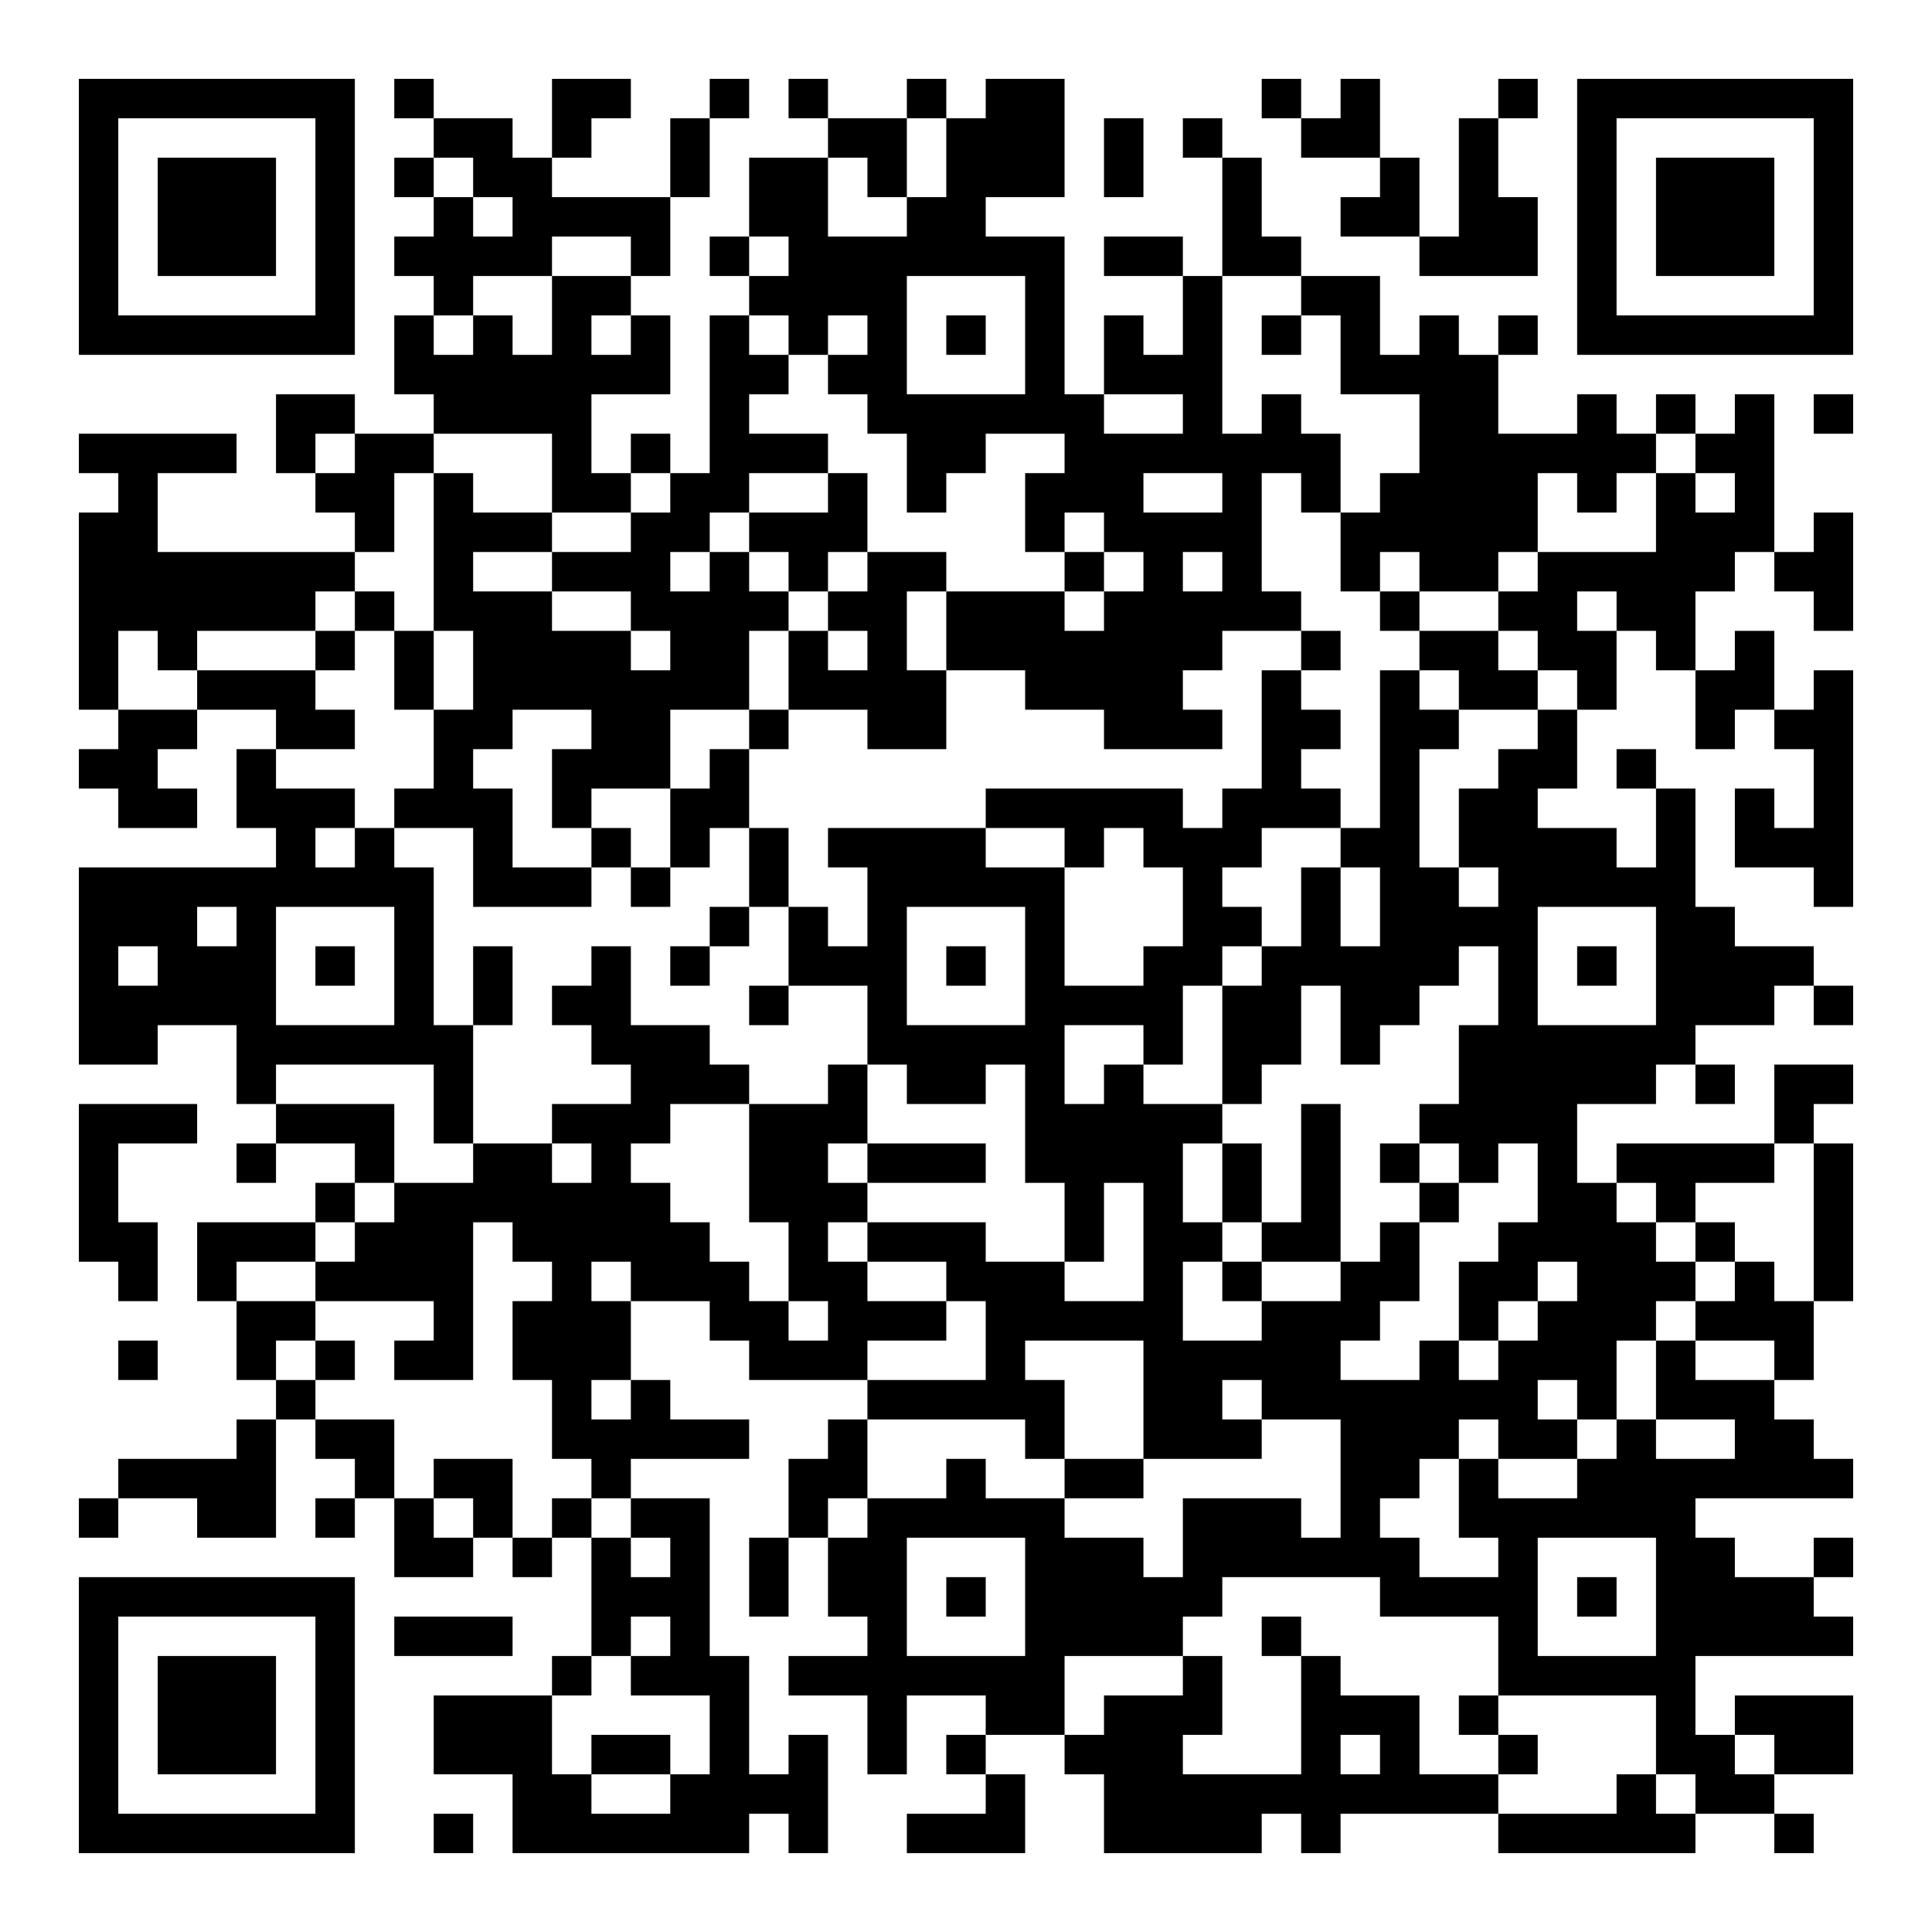
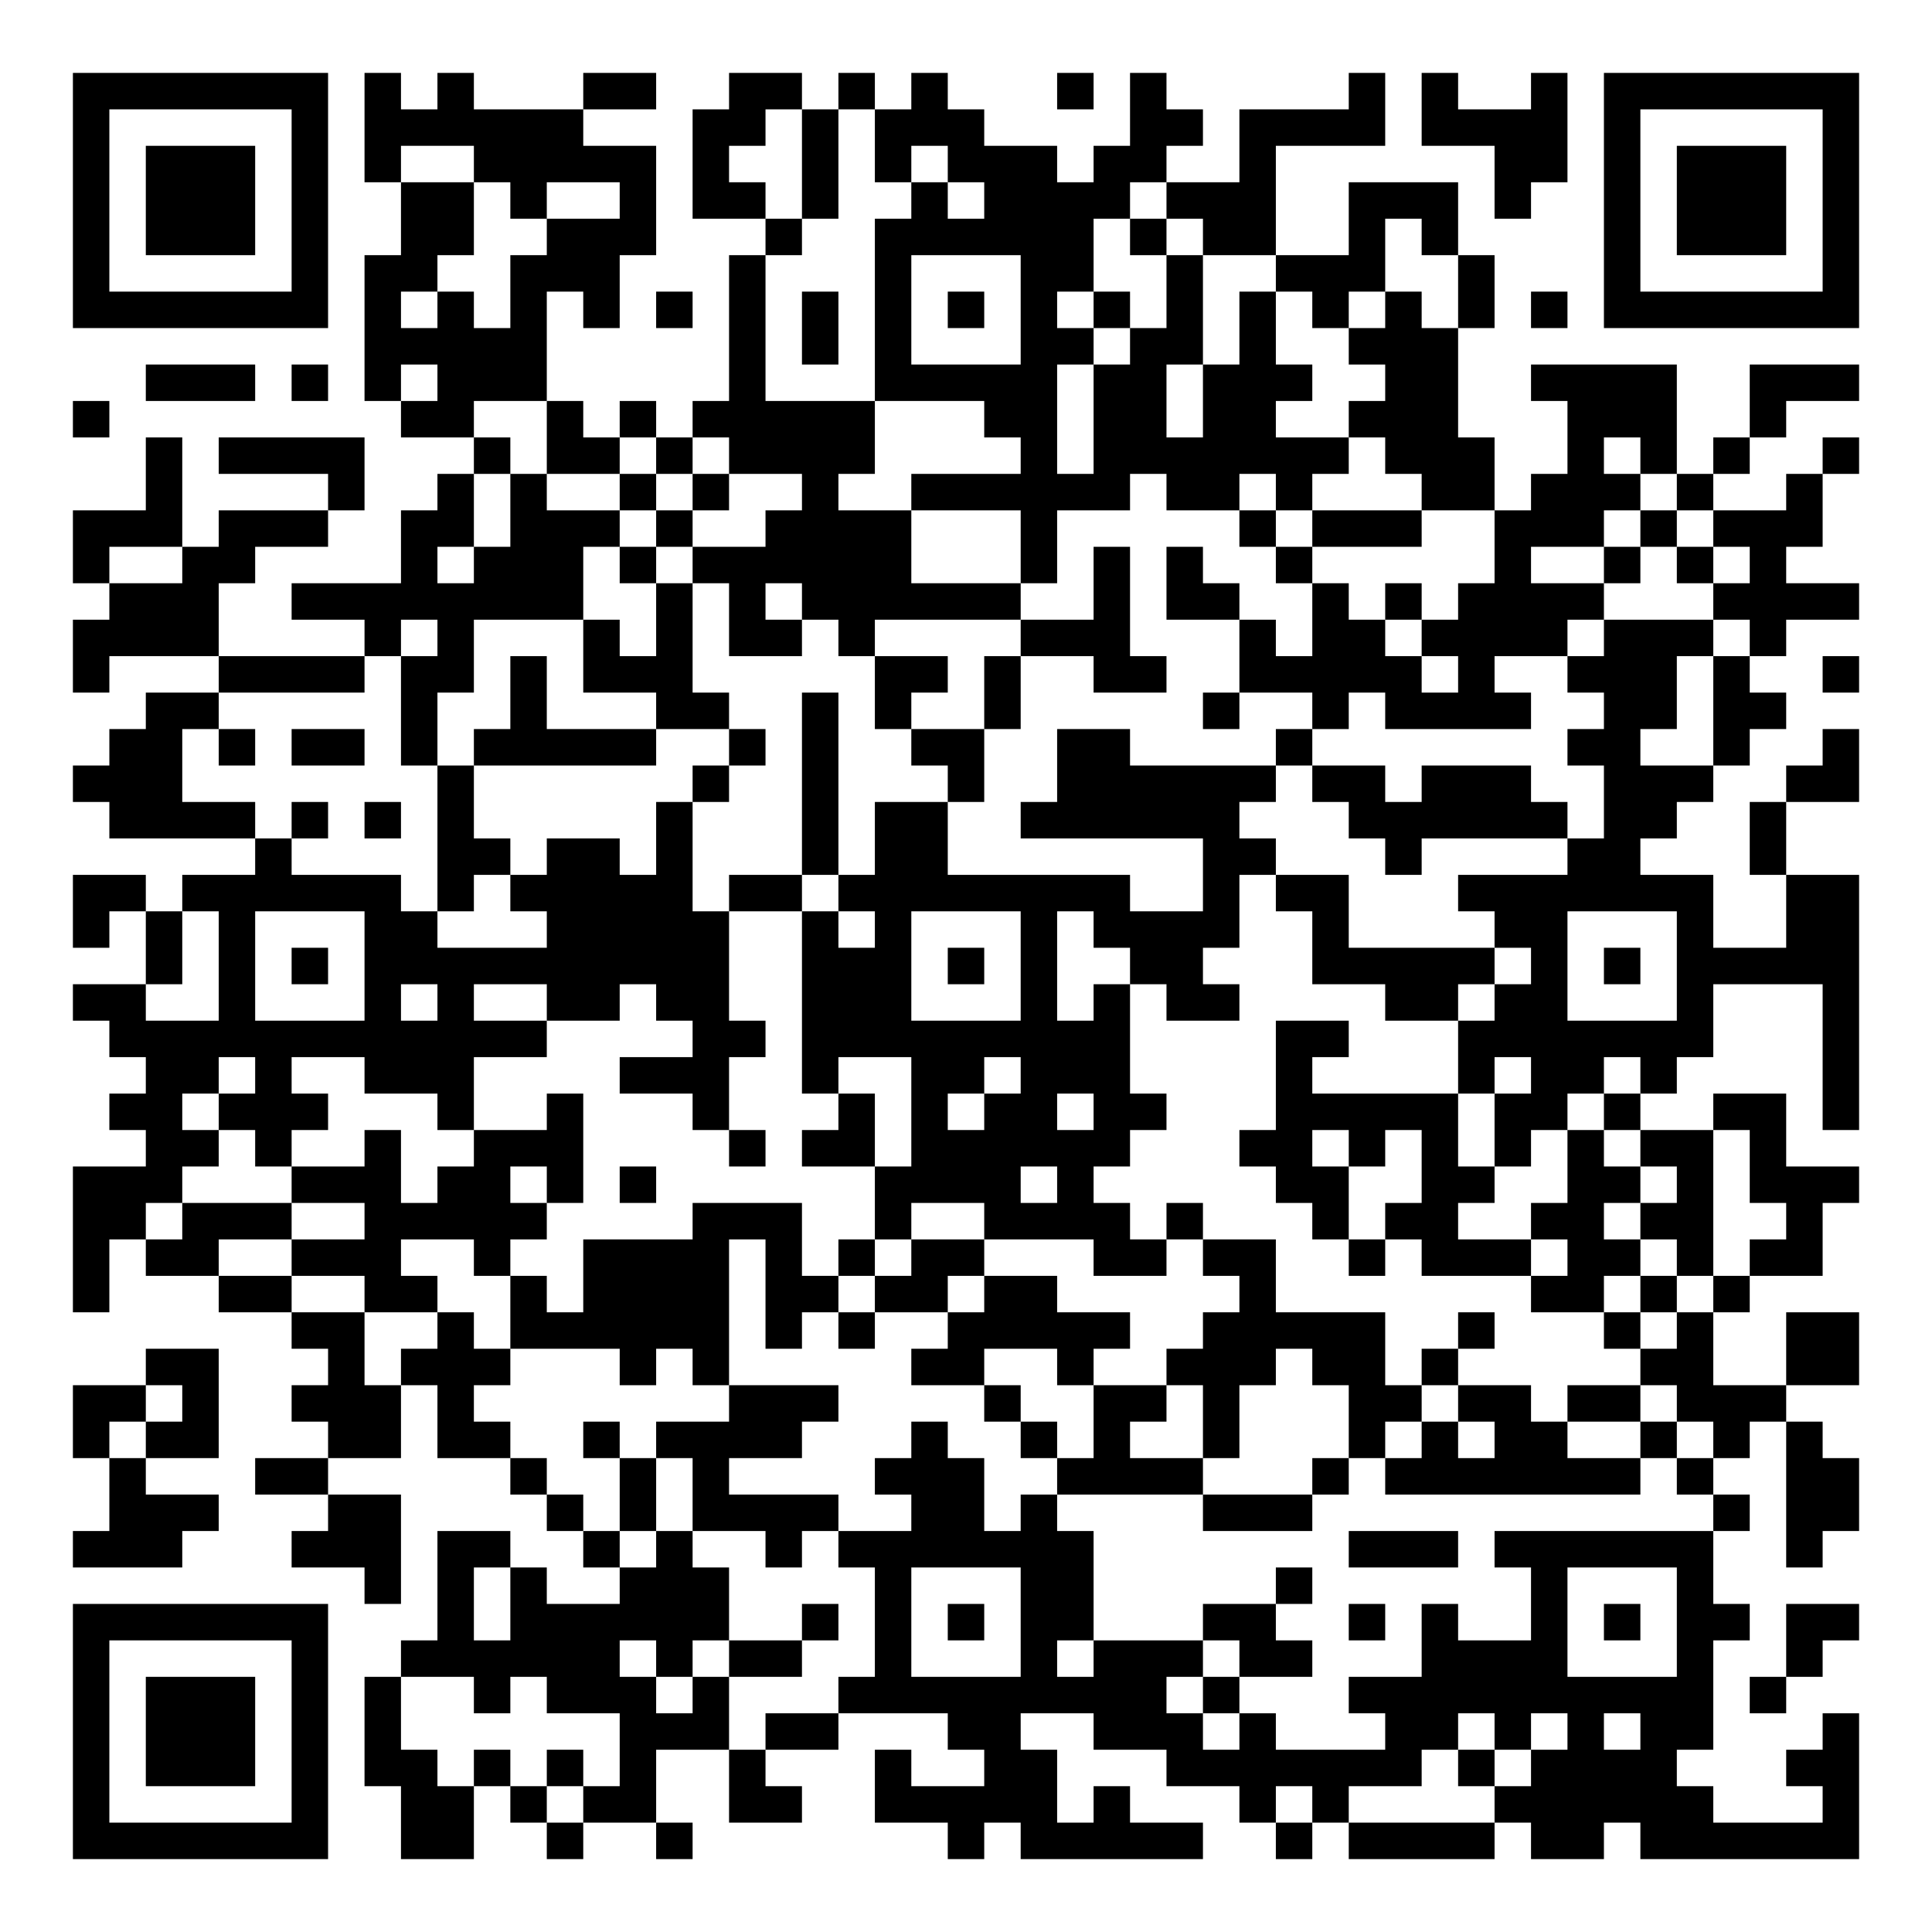
- <svg xmlns="http://www.w3.org/2000/svg" viewBox="0 0 49 49" class="segno">
-   <path fill="#fff" d="M0 0h49v49h-49z" />
-   <path class="qrline" stroke="#000" d="M2 2.5h7m1 0h1m3 0h2m2 0h1m1 0h1m2 0h1m1 0h2m5 0h1m1 0h1m3 0h1m1 0h7m-45 1h1m5 0h1m2 0h2m1 0h1m2 0h1m3 0h2m1 0h3m1 0h1m1 0h1m2 0h2m2 0h1m2 0h1m5 0h1m-45 1h1m1 0h3m1 0h1m1 0h1m1 0h2m3 0h1m1 0h2m1 0h1m1 0h3m1 0h1m2 0h1m3 0h1m1 0h1m2 0h1m1 0h3m1 0h1m-45 1h1m1 0h3m1 0h1m2 0h1m1 0h4m2 0h2m2 0h2m6 0h1m2 0h2m1 0h2m1 0h1m1 0h3m1 0h1m-45 1h1m1 0h3m1 0h1m1 0h4m2 0h1m1 0h1m1 0h7m1 0h2m1 0h2m3 0h3m1 0h1m1 0h3m1 0h1m-45 1h1m5 0h1m2 0h1m2 0h2m3 0h4m3 0h1m3 0h1m2 0h2m5 0h1m5 0h1m-45 1h7m1 0h1m1 0h1m1 0h1m1 0h1m1 0h1m1 0h1m1 0h1m1 0h1m1 0h1m1 0h1m1 0h1m1 0h1m1 0h1m1 0h1m1 0h1m1 0h7m-37 1h7m1 0h2m1 0h2m3 0h1m1 0h3m3 0h4m-31 1h2m2 0h4m3 0h1m3 0h6m2 0h1m1 0h1m3 0h2m2 0h1m1 0h1m1 0h1m1 0h1m-45 1h4m1 0h1m1 0h2m3 0h1m1 0h1m1 0h3m2 0h2m2 0h7m2 0h6m1 0h2m-42 1h1m4 0h2m1 0h1m2 0h2m1 0h2m2 0h1m1 0h1m2 0h3m2 0h1m1 0h1m1 0h4m1 0h1m1 0h1m1 0h1m-43 1h2m5 0h1m1 0h3m2 0h2m1 0h3m4 0h1m1 0h4m2 0h5m3 0h3m1 0h1m-45 1h7m2 0h1m2 0h3m1 0h1m1 0h1m1 0h2m3 0h1m1 0h1m1 0h1m2 0h1m1 0h2m1 0h5m1 0h2m-45 1h6m1 0h1m1 0h3m2 0h4m1 0h2m1 0h3m1 0h5m2 0h1m2 0h2m1 0h2m3 0h1m-45 1h1m1 0h1m3 0h1m1 0h1m1 0h4m1 0h2m1 0h1m1 0h1m1 0h7m2 0h1m2 0h2m1 0h2m1 0h1m1 0h1m-43 1h1m2 0h3m2 0h1m1 0h7m1 0h4m2 0h4m2 0h1m2 0h1m1 0h2m1 0h1m2 0h2m1 0h1m-44 1h2m2 0h2m2 0h2m2 0h2m2 0h1m2 0h2m4 0h3m1 0h2m1 0h2m2 0h1m3 0h1m1 0h2m-45 1h2m2 0h1m4 0h1m2 0h3m1 0h1m13 0h1m2 0h1m2 0h2m1 0h1m4 0h1m-44 1h2m1 0h3m1 0h3m1 0h1m2 0h2m6 0h5m1 0h3m1 0h1m1 0h2m3 0h1m1 0h1m1 0h1m-40 1h1m1 0h1m2 0h1m2 0h1m1 0h1m1 0h1m1 0h4m2 0h1m1 0h3m2 0h2m1 0h4m1 0h1m1 0h3m-45 1h9m1 0h3m1 0h1m2 0h1m2 0h5m3 0h1m2 0h1m1 0h2m1 0h5m3 0h1m-45 1h3m1 0h1m3 0h1m7 0h1m1 0h1m1 0h1m3 0h1m3 0h2m1 0h1m1 0h4m3 0h2m-42 1h1m1 0h3m1 0h1m1 0h1m1 0h1m2 0h1m1 0h1m2 0h3m1 0h1m1 0h1m2 0h2m1 0h5m1 0h1m1 0h1m1 0h4m-44 1h5m3 0h1m1 0h1m1 0h2m3 0h1m2 0h1m3 0h4m1 0h2m1 0h2m2 0h1m3 0h3m1 0h1m-45 1h2m2 0h6m3 0h3m4 0h5m2 0h1m1 0h2m1 0h1m2 0h6m-37 1h1m4 0h1m4 0h3m2 0h1m1 0h2m1 0h1m1 0h1m2 0h1m5 0h5m1 0h1m1 0h2m-45 1h3m2 0h3m1 0h1m2 0h3m2 0h3m4 0h5m2 0h1m2 0h4m5 0h1m-44 1h1m3 0h1m2 0h1m2 0h2m1 0h1m3 0h2m1 0h3m1 0h4m1 0h1m1 0h1m1 0h1m1 0h1m1 0h1m1 0h4m1 0h1m-45 1h1m5 0h1m1 0h7m2 0h3m5 0h1m1 0h1m1 0h1m1 0h1m2 0h1m2 0h2m1 0h1m3 0h1m-45 1h2m1 0h3m1 0h3m1 0h5m2 0h1m1 0h3m2 0h1m1 0h2m1 0h2m1 0h1m2 0h4m1 0h1m2 0h1m-44 1h1m1 0h1m2 0h4m2 0h1m1 0h3m1 0h2m2 0h3m2 0h1m1 0h1m2 0h2m1 0h2m1 0h3m1 0h1m1 0h1m-41 1h2m3 0h1m1 0h3m2 0h2m1 0h3m1 0h5m2 0h3m2 0h1m1 0h3m1 0h3m-43 1h1m2 0h1m1 0h1m1 0h2m1 0h3m3 0h3m3 0h1m3 0h5m2 0h1m1 0h3m1 0h1m2 0h1m-39 1h1m6 0h1m1 0h1m5 0h5m2 0h2m1 0h7m1 0h1m1 0h3m-39 1h1m1 0h2m4 0h5m2 0h1m4 0h1m2 0h3m2 0h3m1 0h2m1 0h1m2 0h2m-43 1h4m2 0h1m1 0h2m2 0h1m4 0h2m2 0h1m2 0h2m5 0h2m1 0h1m2 0h7m-45 1h1m2 0h2m1 0h1m1 0h1m1 0h1m1 0h1m1 0h2m2 0h1m1 0h5m3 0h3m1 0h1m2 0h6m-33 1h2m1 0h1m1 0h1m1 0h1m1 0h1m1 0h2m3 0h3m1 0h6m2 0h1m3 0h2m2 0h1m-45 1h7m6 0h3m1 0h1m1 0h2m1 0h1m1 0h5m4 0h4m1 0h1m1 0h4m-44 1h1m5 0h1m1 0h3m2 0h1m1 0h1m4 0h1m3 0h4m2 0h1m5 0h1m3 0h5m-45 1h1m1 0h3m1 0h1m5 0h1m1 0h3m1 0h7m3 0h1m2 0h1m4 0h5m-41 1h1m1 0h3m1 0h1m2 0h3m4 0h1m3 0h1m2 0h2m1 0h3m2 0h3m1 0h1m4 0h1m1 0h3m-45 1h1m1 0h3m1 0h1m2 0h3m1 0h2m1 0h1m1 0h1m1 0h1m1 0h1m2 0h3m3 0h1m1 0h1m2 0h1m3 0h2m1 0h2m-45 1h1m5 0h1m4 0h2m2 0h4m4 0h1m2 0h10m3 0h1m1 0h2m-43 1h7m2 0h1m1 0h6m1 0h1m2 0h3m2 0h4m1 0h1m4 0h5m2 0h1" />
+ <svg xmlns="http://www.w3.org/2000/svg" viewBox="0 0 53 53" class="segno">
+   <path fill="#fff" d="M0 0h53v53h-53z" />
+   <path class="qrline" stroke="#000" d="M2 2.5h7m1 0h1m1 0h1m3 0h2m2 0h2m1 0h1m1 0h1m3 0h1m1 0h1m5 0h1m1 0h1m2 0h1m1 0h7m-49 1h1m5 0h1m1 0h6m3 0h2m1 0h1m1 0h3m4 0h2m1 0h4m1 0h4m1 0h1m5 0h1m-49 1h1m1 0h3m1 0h1m1 0h1m2 0h5m1 0h1m2 0h1m1 0h1m1 0h3m1 0h2m2 0h1m6 0h2m1 0h1m1 0h3m1 0h1m-49 1h1m1 0h3m1 0h1m2 0h2m1 0h1m2 0h1m1 0h2m1 0h1m2 0h1m1 0h4m1 0h3m2 0h3m1 0h1m2 0h1m1 0h3m1 0h1m-49 1h1m1 0h3m1 0h1m2 0h2m2 0h3m3 0h1m2 0h6m1 0h1m1 0h2m2 0h1m1 0h1m4 0h1m1 0h3m1 0h1m-49 1h1m5 0h1m1 0h2m2 0h3m3 0h1m3 0h1m3 0h2m2 0h1m2 0h3m2 0h1m3 0h1m5 0h1m-49 1h7m1 0h1m1 0h1m1 0h1m1 0h1m1 0h1m1 0h1m1 0h1m1 0h1m1 0h1m1 0h1m1 0h1m1 0h1m1 0h1m1 0h1m1 0h1m1 0h1m1 0h1m1 0h7m-41 1h5m5 0h1m1 0h1m1 0h1m3 0h2m1 0h2m1 0h1m2 0h3m-36 1h3m1 0h1m1 0h1m1 0h3m5 0h1m3 0h5m1 0h2m1 0h3m2 0h2m2 0h4m2 0h3m-49 1h1m8 0h2m2 0h1m1 0h1m1 0h5m3 0h2m1 0h2m1 0h2m2 0h3m3 0h3m2 0h1m-45 1h1m1 0h4m3 0h1m1 0h2m1 0h1m1 0h4m4 0h1m1 0h7m1 0h3m2 0h1m1 0h1m1 0h1m2 0h1m-47 1h1m4 0h1m2 0h1m1 0h1m2 0h1m1 0h1m2 0h1m2 0h6m1 0h2m1 0h1m3 0h2m1 0h3m1 0h1m2 0h1m-48 1h3m1 0h3m2 0h2m1 0h3m1 0h1m2 0h4m3 0h1m5 0h1m1 0h3m2 0h3m1 0h1m1 0h3m-48 1h1m2 0h2m4 0h1m1 0h3m1 0h1m1 0h6m3 0h1m1 0h1m1 0h1m2 0h1m5 0h1m2 0h1m1 0h1m1 0h1m-46 1h3m2 0h8m2 0h1m1 0h1m1 0h6m2 0h1m1 0h2m2 0h1m1 0h1m1 0h4m3 0h4m-49 1h4m4 0h1m1 0h1m3 0h1m1 0h1m1 0h2m1 0h1m4 0h3m3 0h1m1 0h2m1 0h4m1 0h3m1 0h1m-47 1h1m3 0h4m1 0h2m1 0h1m1 0h3m5 0h2m1 0h1m2 0h2m2 0h5m1 0h1m2 0h3m1 0h1m2 0h1m-47 1h2m5 0h1m2 0h1m3 0h2m2 0h1m1 0h1m2 0h1m5 0h1m2 0h1m1 0h4m2 0h2m1 0h2m-46 1h2m1 0h1m1 0h2m1 0h1m1 0h5m2 0h1m1 0h1m2 0h2m2 0h2m4 0h1m7 0h2m2 0h1m2 0h1m-49 1h3m7 0h1m6 0h1m2 0h1m3 0h1m2 0h6m1 0h2m1 0h3m2 0h3m2 0h2m-48 1h4m1 0h1m1 0h1m1 0h1m5 0h1m3 0h1m1 0h2m2 0h6m3 0h6m1 0h2m2 0h1m-42 1h1m4 0h2m1 0h2m1 0h1m3 0h1m1 0h2m7 0h2m3 0h1m4 0h2m3 0h1m-47 1h2m1 0h6m1 0h1m1 0h5m1 0h2m1 0h8m2 0h1m1 0h2m3 0h7m2 0h2m-49 1h1m1 0h1m1 0h1m3 0h2m3 0h5m2 0h1m1 0h1m3 0h1m1 0h4m2 0h1m4 0h2m3 0h1m2 0h2m-47 1h1m1 0h1m1 0h1m1 0h10m2 0h3m1 0h1m1 0h1m2 0h2m3 0h5m1 0h1m1 0h1m1 0h5m-49 1h2m2 0h1m3 0h1m1 0h1m2 0h2m1 0h2m2 0h3m3 0h1m1 0h1m1 0h2m4 0h2m1 0h2m3 0h1m3 0h1m-48 1h12m4 0h2m1 0h9m4 0h2m3 0h7m3 0h1m-47 1h2m1 0h1m2 0h3m4 0h3m2 0h1m2 0h2m1 0h3m4 0h1m4 0h1m1 0h2m1 0h1m4 0h1m-48 1h2m1 0h3m3 0h1m2 0h1m3 0h1m3 0h1m1 0h1m1 0h2m1 0h2m3 0h5m1 0h2m1 0h1m2 0h2m1 0h1m-47 1h2m1 0h1m2 0h1m2 0h3m4 0h1m1 0h2m1 0h6m3 0h2m1 0h1m1 0h1m1 0h1m1 0h1m1 0h2m1 0h1m-47 1h3m3 0h3m1 0h2m1 0h1m1 0h1m6 0h4m1 0h1m5 0h2m2 0h2m2 0h2m1 0h1m1 0h3m-49 1h2m1 0h3m2 0h5m4 0h3m2 0h1m2 0h4m1 0h1m3 0h1m1 0h2m2 0h2m1 0h2m2 0h1m-48 1h1m1 0h2m2 0h3m2 0h1m2 0h4m1 0h1m1 0h1m1 0h2m3 0h2m1 0h2m2 0h1m1 0h3m1 0h2m1 0h1m1 0h2m-48 1h1m3 0h2m2 0h2m2 0h1m1 0h4m1 0h2m1 0h2m1 0h2m5 0h1m7 0h2m1 0h1m1 0h1m-40 1h2m2 0h1m1 0h6m1 0h1m1 0h1m2 0h5m2 0h5m2 0h1m3 0h1m1 0h1m2 0h2m-47 1h2m3 0h1m1 0h3m3 0h1m1 0h1m5 0h2m2 0h1m2 0h3m1 0h2m1 0h1m5 0h2m2 0h2m-49 1h2m1 0h1m2 0h3m1 0h1m7 0h3m4 0h1m2 0h2m1 0h1m3 0h2m1 0h2m1 0h2m1 0h3m-47 1h1m1 0h2m3 0h2m1 0h2m2 0h1m1 0h4m3 0h1m2 0h1m1 0h1m2 0h1m3 0h1m1 0h1m1 0h2m2 0h1m1 0h1m1 0h1m-47 1h1m3 0h2m5 0h1m2 0h1m1 0h1m4 0h3m2 0h4m3 0h1m1 0h7m1 0h1m2 0h2m-48 1h3m3 0h2m4 0h1m1 0h1m1 0h4m2 0h2m1 0h1m4 0h3m11 0h1m1 0h2m-49 1h3m3 0h3m1 0h2m2 0h1m1 0h1m2 0h1m1 0h7m7 0h3m1 0h6m2 0h1m-40 1h1m1 0h1m1 0h1m2 0h3m4 0h1m3 0h2m5 0h1m6 0h1m3 0h1m-45 1h7m3 0h1m1 0h6m2 0h1m1 0h1m1 0h1m1 0h2m3 0h2m2 0h1m1 0h1m2 0h1m1 0h1m1 0h2m1 0h2m-49 1h1m5 0h1m2 0h6m1 0h1m1 0h2m2 0h1m3 0h1m1 0h3m1 0h2m3 0h4m3 0h1m2 0h1m-48 1h1m1 0h3m1 0h1m1 0h1m2 0h1m1 0h3m1 0h1m3 0h9m1 0h1m3 0h10m1 0h1m-47 1h1m1 0h3m1 0h1m1 0h1m6 0h3m1 0h2m3 0h2m2 0h3m1 0h1m3 0h2m1 0h1m1 0h1m1 0h2m3 0h1m-49 1h1m1 0h3m1 0h1m1 0h2m1 0h1m1 0h1m1 0h1m2 0h1m3 0h1m2 0h2m3 0h7m1 0h1m1 0h4m3 0h2m-49 1h1m5 0h1m2 0h2m1 0h1m1 0h2m2 0h2m2 0h5m1 0h1m3 0h1m1 0h1m4 0h6m3 0h1m-49 1h7m2 0h2m2 0h1m2 0h1m7 0h1m1 0h5m2 0h1m1 0h4m1 0h2m1 0h6" />
</svg>
